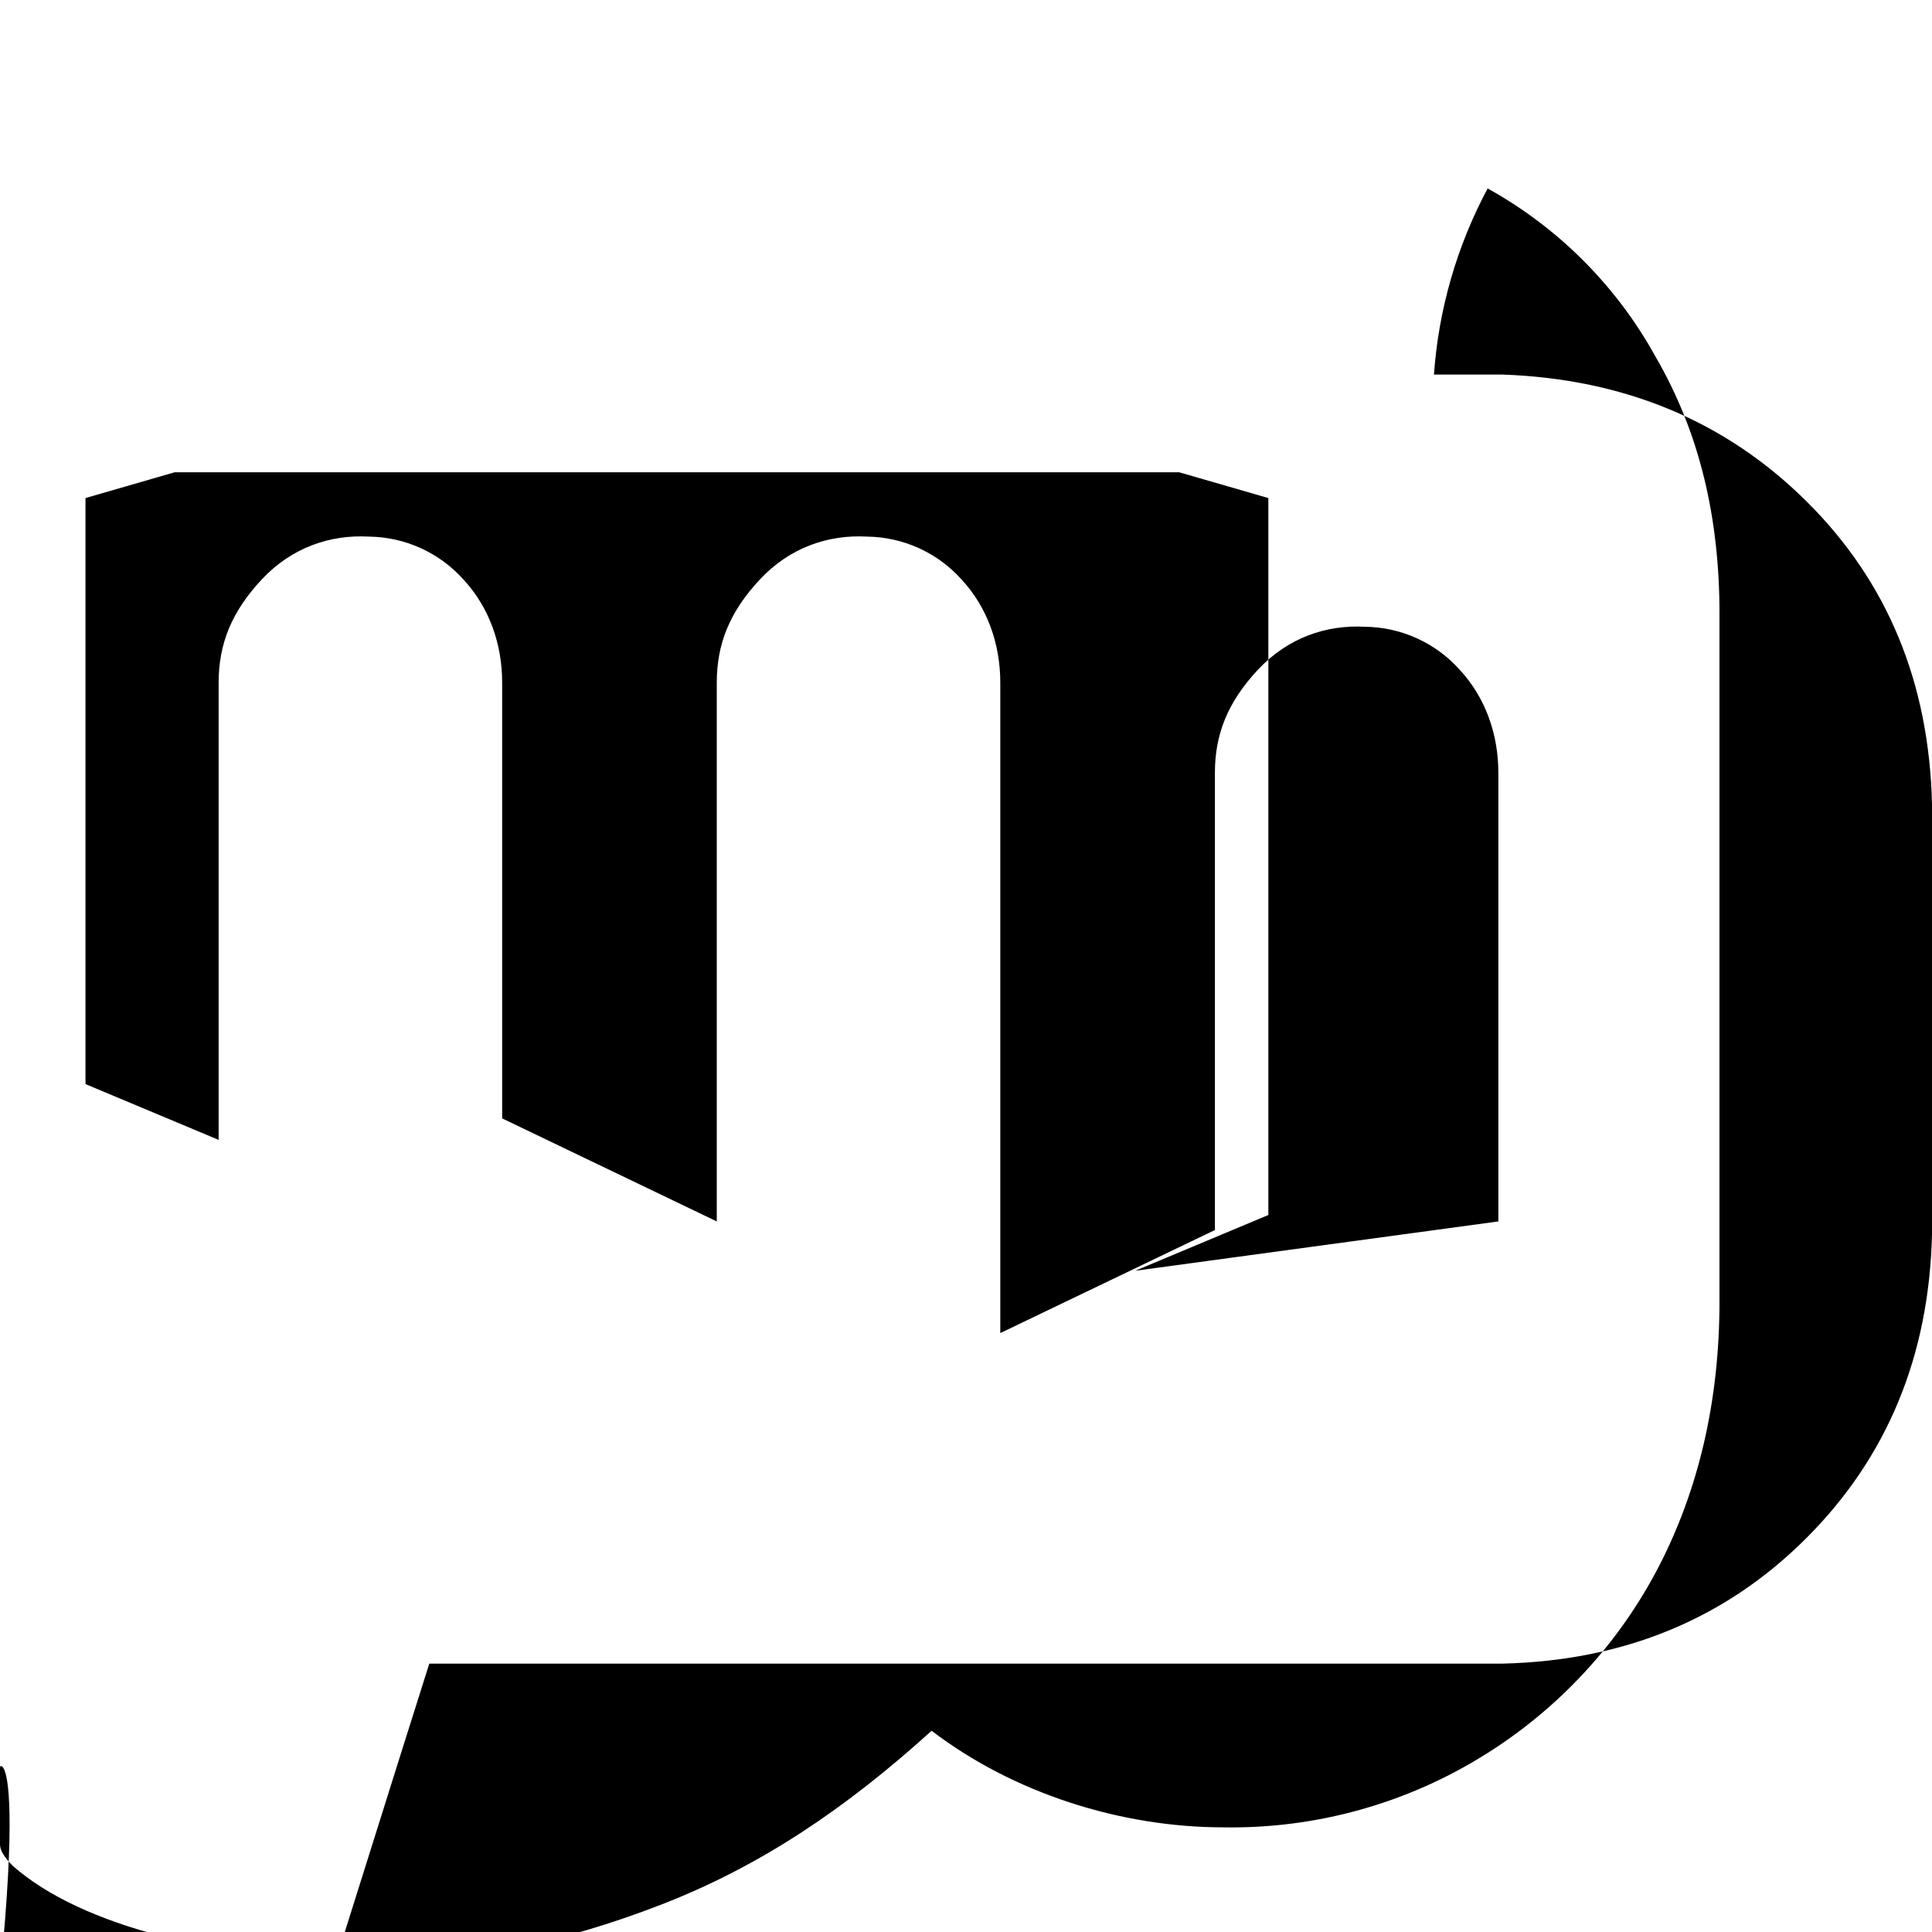
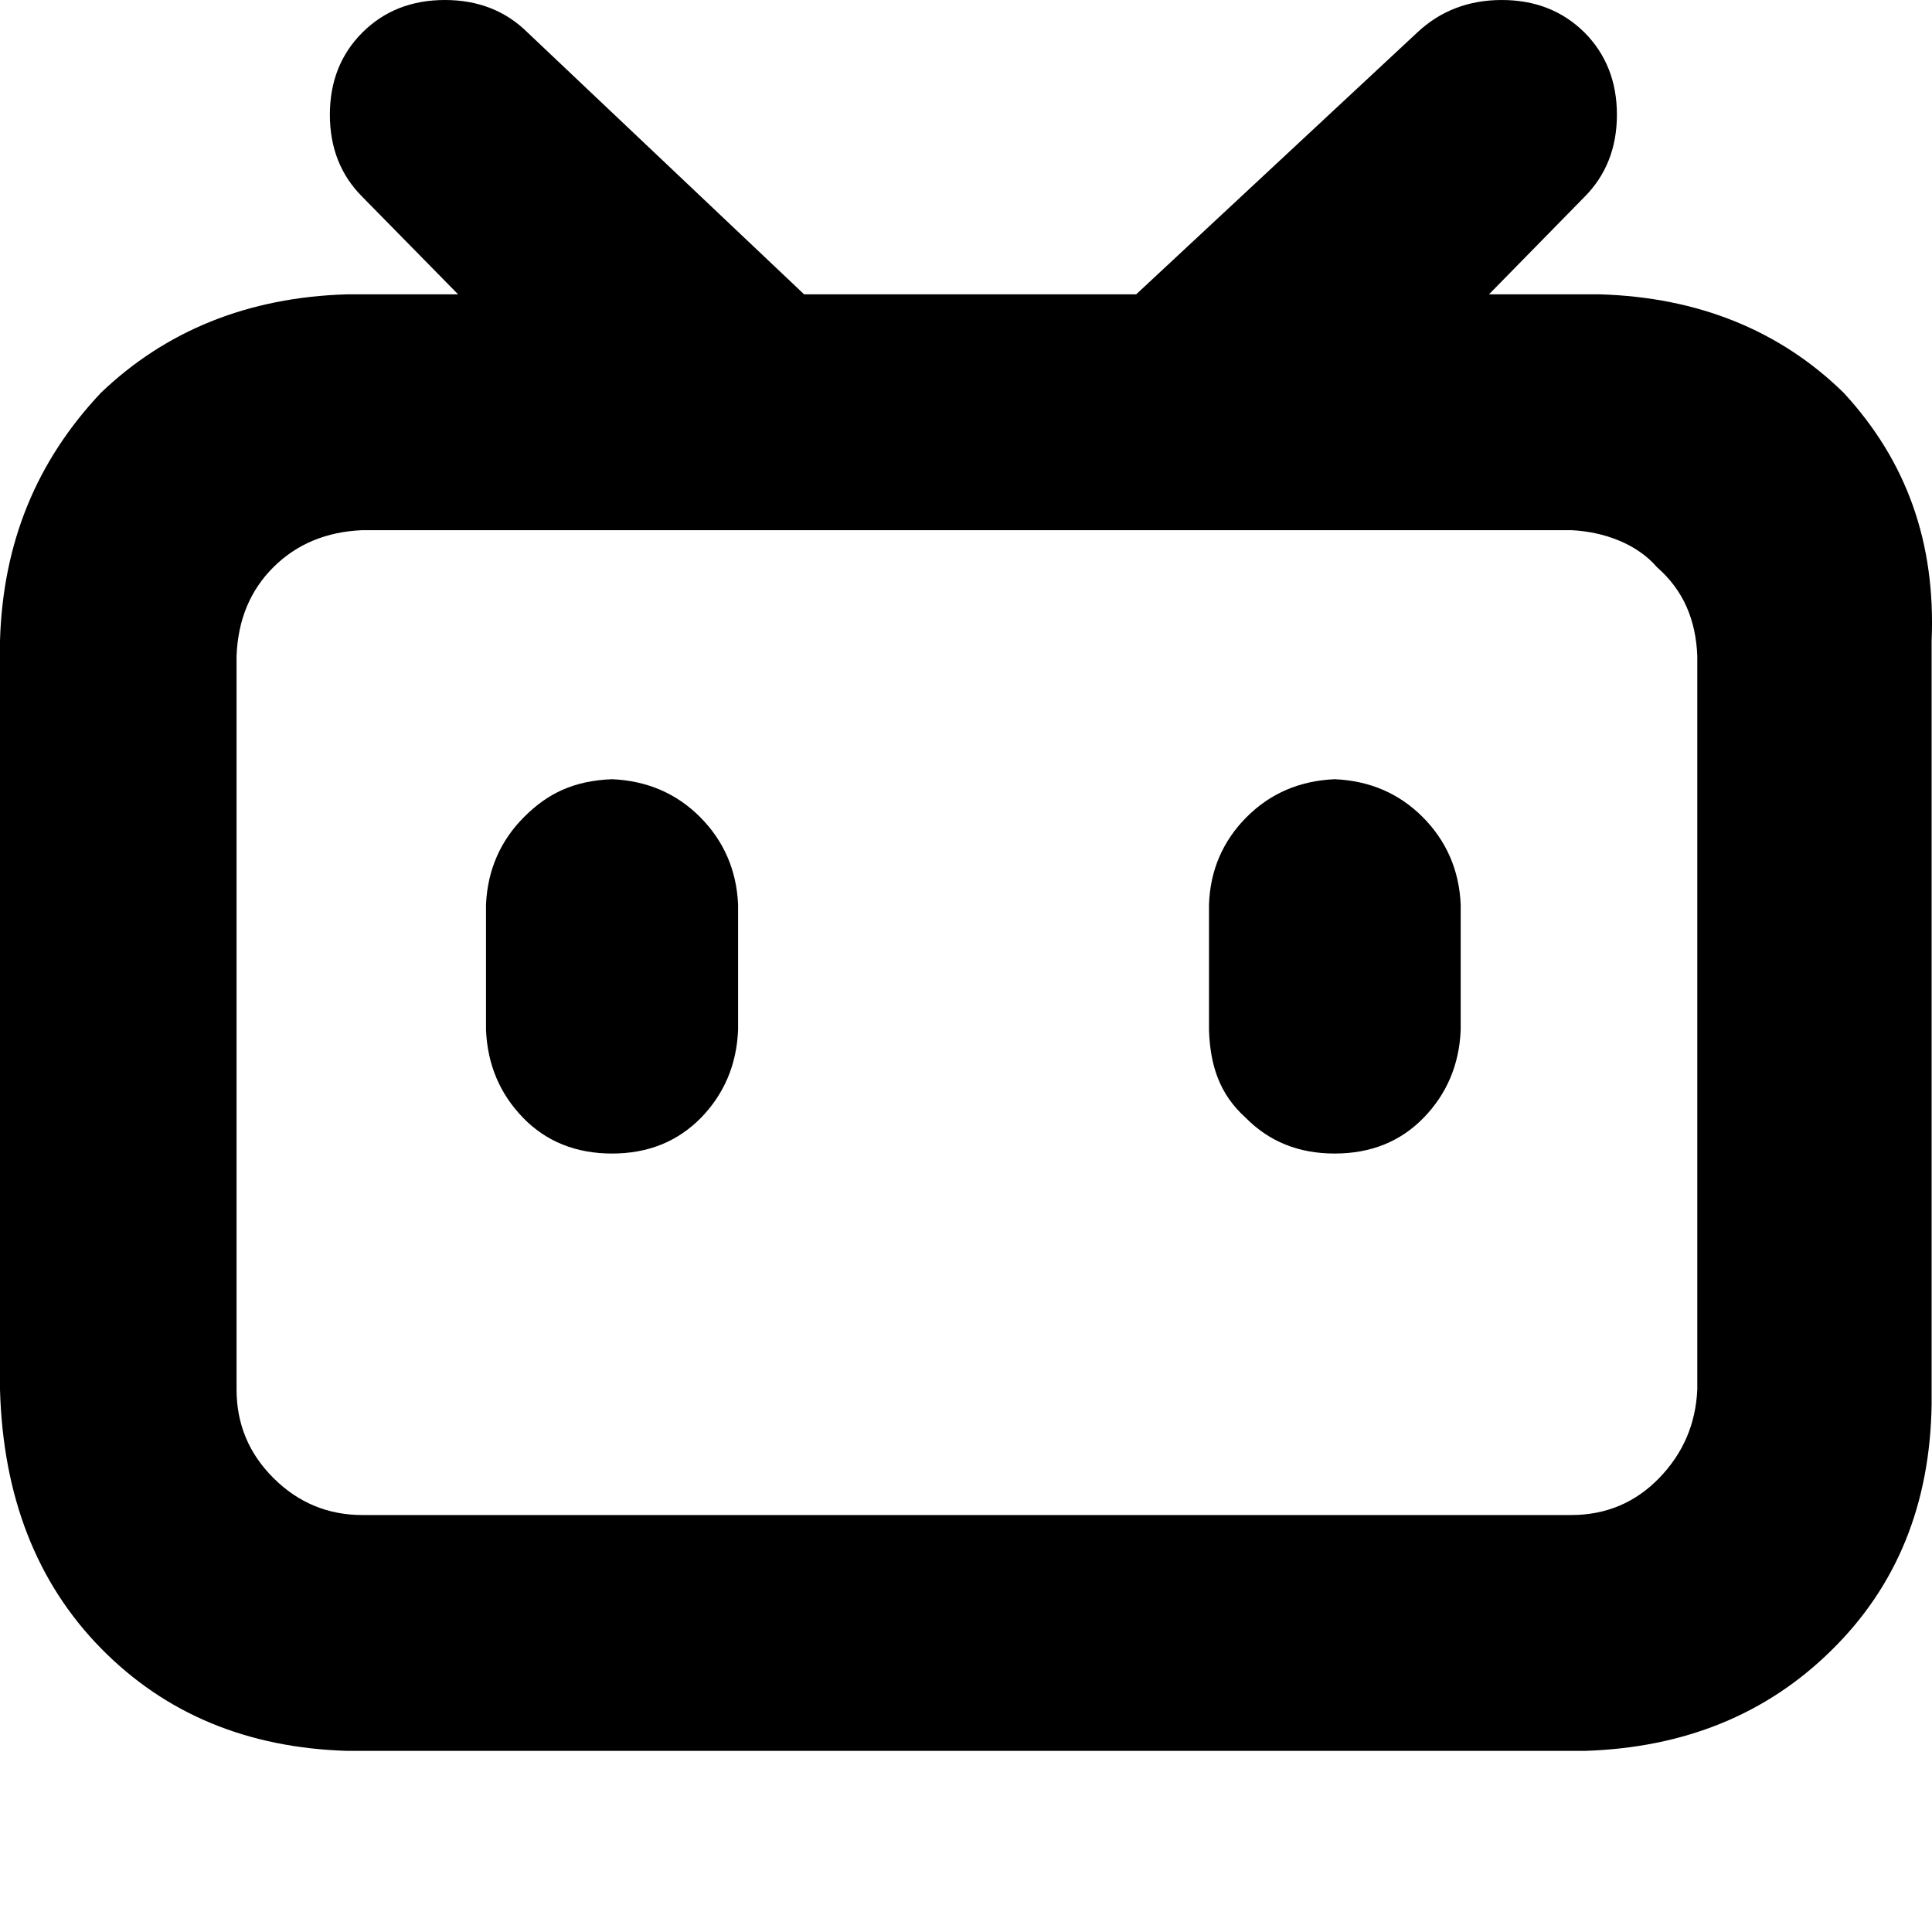
- <svg xmlns="http://www.w3.org/2000/svg" viewBox="0 0 24 24" fill="currentColor">
-   <path d="M17.813 4.653h.854c1.51.054 2.769.578 3.773 1.574 1.004.995 1.524 2.249 1.56 3.76v5.346c-.036 1.51-.556 2.769-1.56 3.773s-2.262 1.524-3.773 1.56H5.333l-.32 1.013-1.107 3.52c-.41 1.246-.691 2.18-.96 2.646-.269.466-.718.907-1.347 1.32l-.133.093c-.467.28-1.205.556-2.213.826C.56 21.77 0 21.88 0 21.953v.96c0 .073.054.16.16.267.427.373 1.053.666 1.88.88.827.213 1.654.32 2.48.32 1.28 0 2.454-.24 3.693-.72 1.24-.48 2.3-1.2 3.36-2.16 1.013.774 2.346 1.2 3.627 1.2a5.94 5.94 0 0 0 3.253-.907 6.01 6.01 0 0 0 2.16-2.346c.48-.934.747-2.027.747-3.28v-8.546c0-1.174-.24-2.24-.8-3.2a5.33 5.33 0 0 0-2.08-2.08A5.77 5.77 0 0 0 17.813 4.653Zm.8 10.52V9.6c0-.48-.16-.934-.48-1.28a1.6 1.6 0 0 0-1.173-.534c-.48-.027-.96.133-1.334.534-.374.4-.534.8-.534 1.28v5.68l-2.666 1.28V8.48c0-.48-.16-.934-.48-1.28a1.6 1.6 0 0 0-1.174-.534c-.48-.027-.96.133-1.334.534-.374.4-.534.8-.534 1.28v6.693l-2.666-1.28V8.48c0-.48-.16-.934-.48-1.28a1.6 1.6 0 0 0-1.174-.534c-.48-.027-.96.133-1.334.534-.374.4-.534.8-.534 1.28v5.68l-1.654-.693V6.187l1.107-.32h12.48l1.107.32v8.906l-1.654.693Z" />
+ <svg xmlns="http://www.w3.org/2000/svg" width="32" height="32" viewBox="0 0 512 512">
+   <path fill="currentColor" d="M488.6 104.1c16.7 18.1 24.4 39.7 23.3 65.7v202.4c-.4 26.4-9.2 48.1-26.5 65.1c-17.2 17-39.1 25.9-65.5 26.7H92.02c-26.45-.8-48.21-9.8-65.28-27.2C9.682 419.4.767 396.5 0 368.2V169.8c.767-26 9.682-47.6 26.74-65.7C43.81 87.75 65.57 78.77 92.02 78h29.38L96.05 52.19c-5.75-5.73-8.63-13-8.63-21.79c0-8.8 2.88-16.06 8.63-21.797C101.8 2.868 109.1 0 117.9 0q13.2 0 21.9 8.603L213.1 78h88l74.5-69.397C381.7 2.868 389.2 0 398 0q13.2 0 21.9 8.603c5.7 5.737 8.6 12.997 8.6 21.797c0 8.79-2.9 16.06-8.6 21.79L394.6 78h29.3c26.4.77 48 9.75 64.7 26.1m-38.8 69.7c-.4-9.6-3.7-17.4-10.7-23.5c-5.2-6.1-14-9.4-22.7-9.8H96.05c-9.59.4-17.45 3.7-23.58 9.8c-6.14 6.1-9.4 13.9-9.78 23.5v194.4c0 9.2 3.26 17 9.78 23.5s14.38 9.8 23.58 9.8H416.4c9.2 0 17-3.3 23.3-9.8s9.7-14.3 10.1-23.5zm-264.3 42.7c6.3 6.3 9.7 14.1 10.1 23.2V273c-.4 9.2-3.7 16.9-9.8 23.2c-6.2 6.3-14 9.5-23.6 9.5s-17.5-3.2-23.6-9.5s-9.4-14-9.8-23.2v-33.3c.4-9.1 3.8-16.9 10.1-23.2s13.2-9.6 23.3-10c9.2.4 17 3.7 23.3 10m191.5 0c6.3 6.3 9.7 14.1 10.1 23.2V273c-.4 9.2-3.7 16.9-9.8 23.2s-14 9.5-23.6 9.5s-17.4-3.2-23.6-9.5c-7-6.3-9.4-14-9.7-23.2v-33.3c.3-9.1 3.7-16.9 10-23.2s14.1-9.6 23.3-10c9.2.4 17 3.7 23.3 10" />
</svg>
